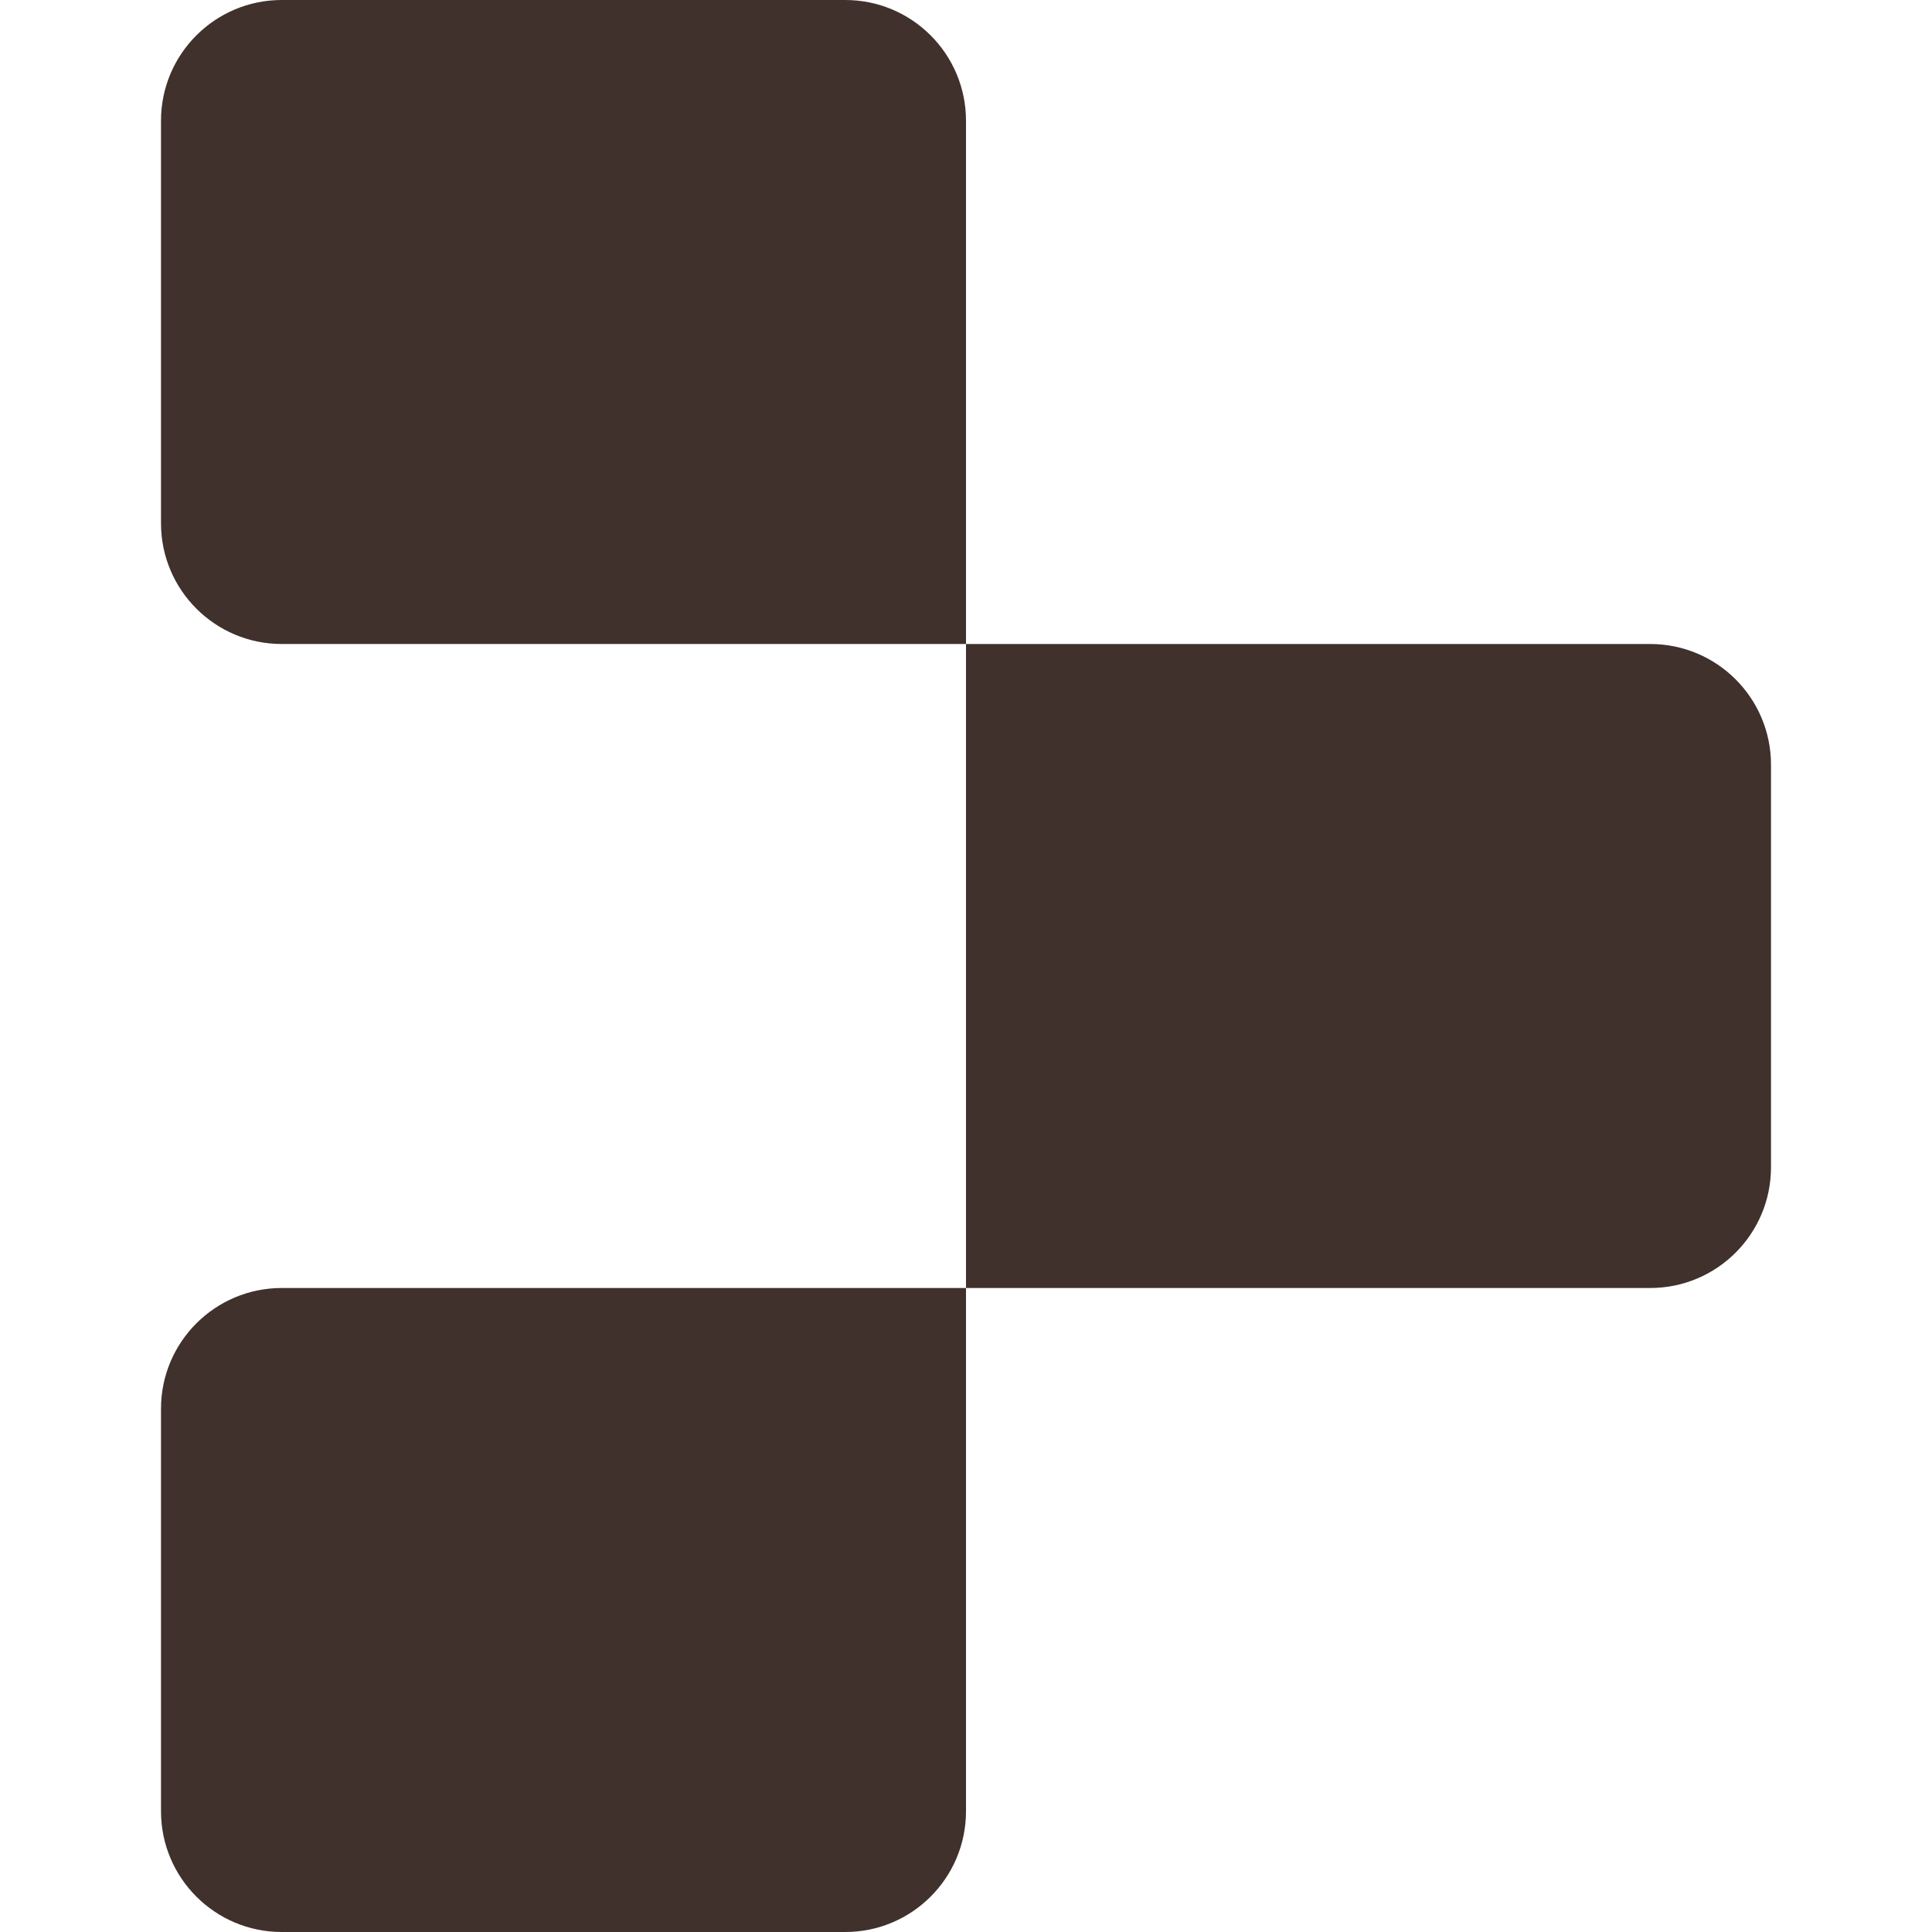
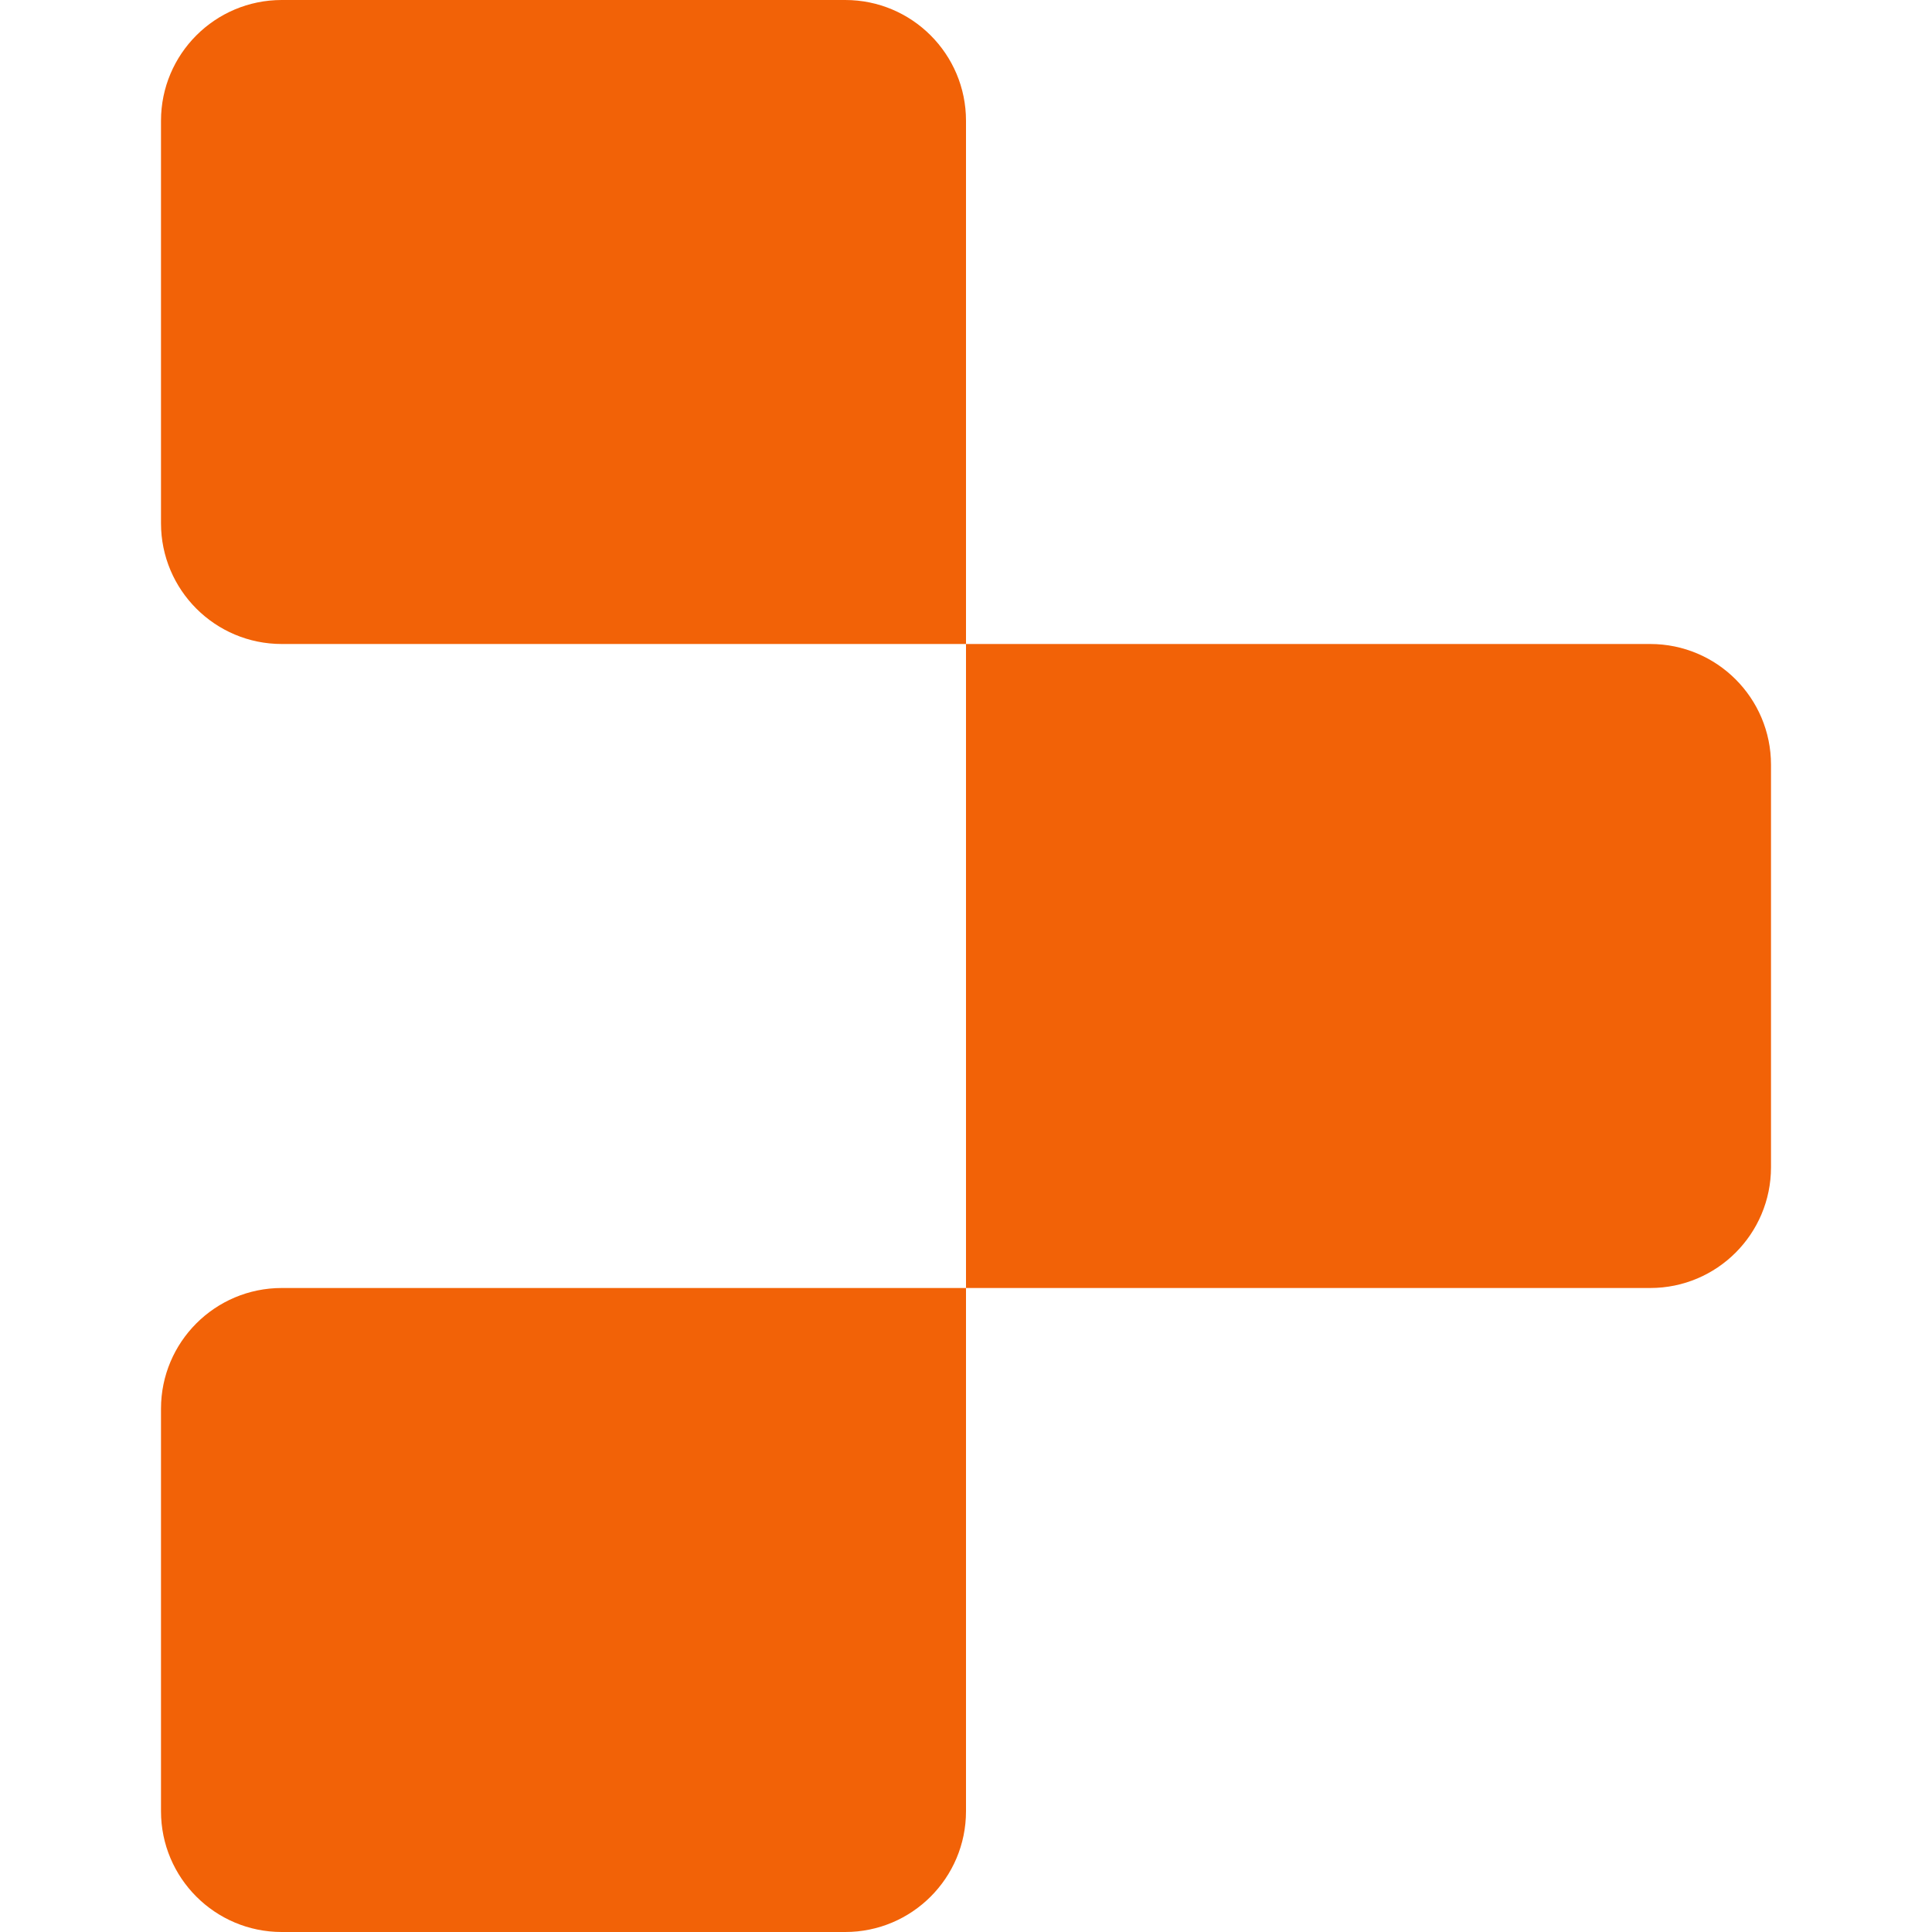
- <svg xmlns="http://www.w3.org/2000/svg" width="24" height="24" fill="#40312D" role="img" viewBox="0 0 24 24">
+ <svg xmlns="http://www.w3.org/2000/svg" width="24" height="24" fill="#F26207" role="img" viewBox="0 0 24 24">
  <path d="M2 1.5A1.5 1.5 0 0 1 3.5 0h7A1.5 1.5 0 0 1 12 1.5V8H3.5A1.5 1.5 0 0 1 2 6.5ZM12 8h8.5A1.5 1.5 0 0 1 22 9.5v5a1.5 1.5 0 0 1-1.5 1.5H12ZM2 17.5A1.5 1.5 0 0 1 3.5 16H12v6.5a1.5 1.5 0 0 1-1.5 1.5h-7A1.5 1.5 0 0 1 2 22.5Z" />
</svg>
